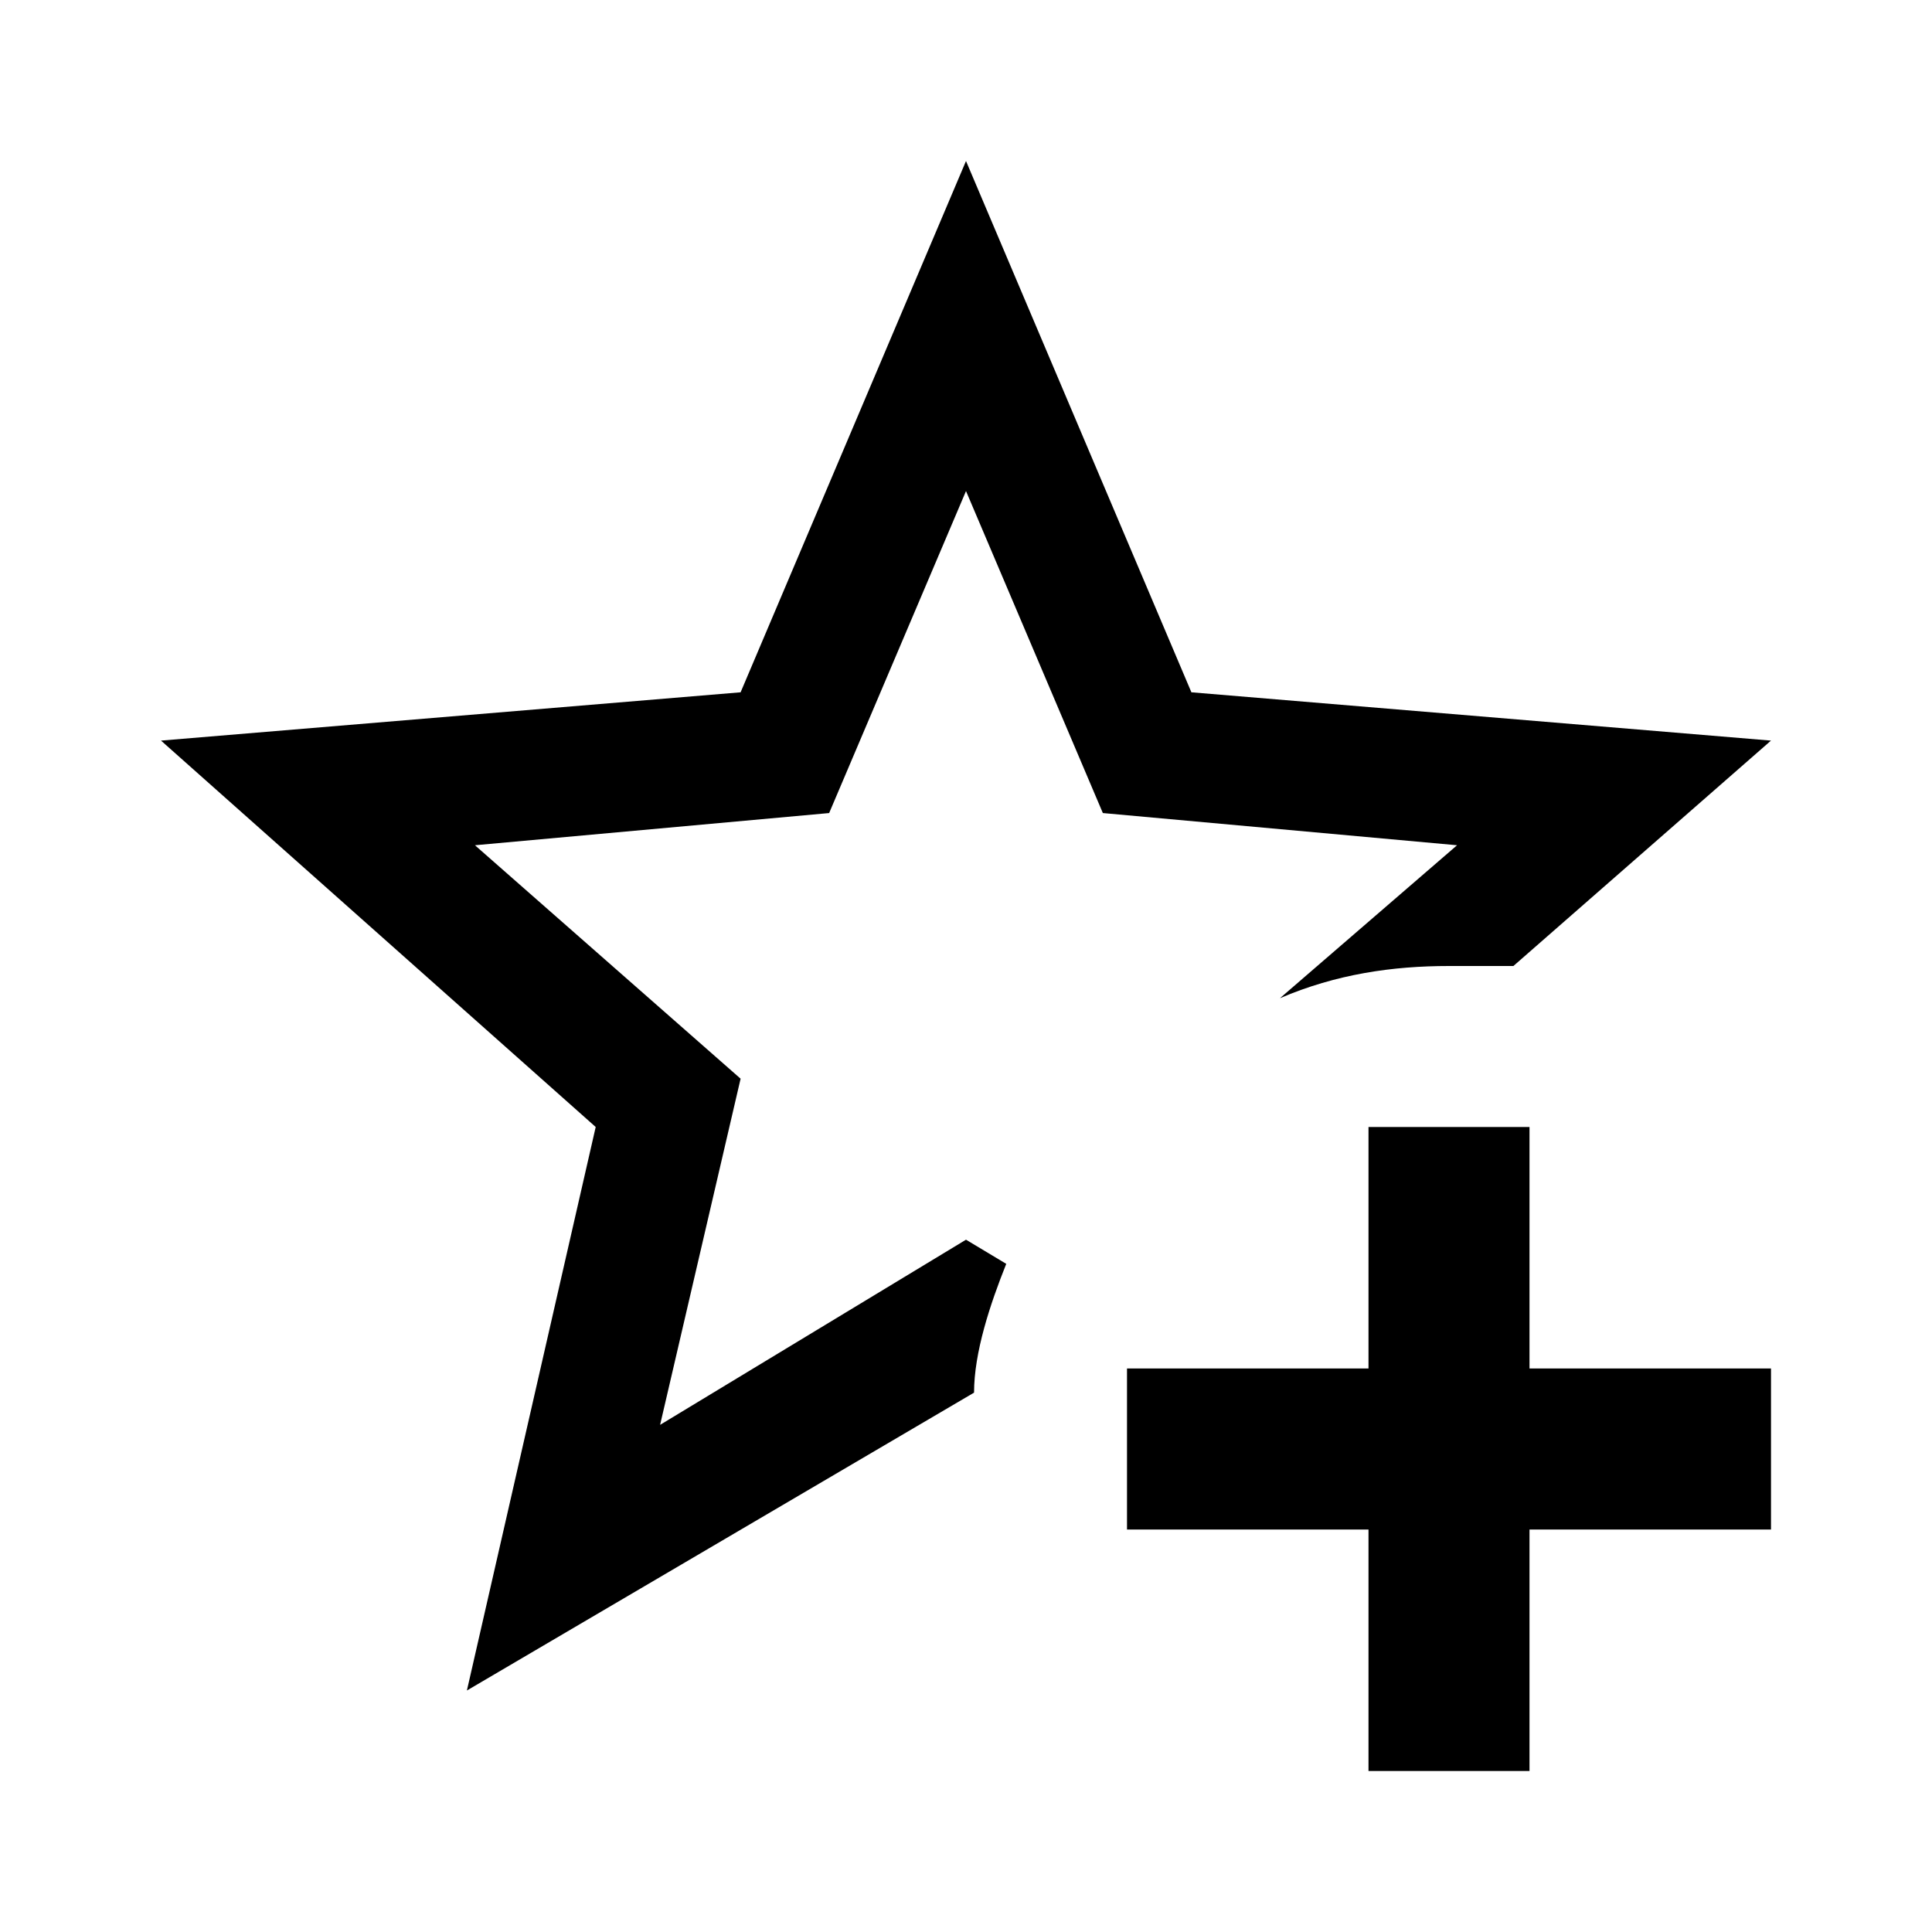
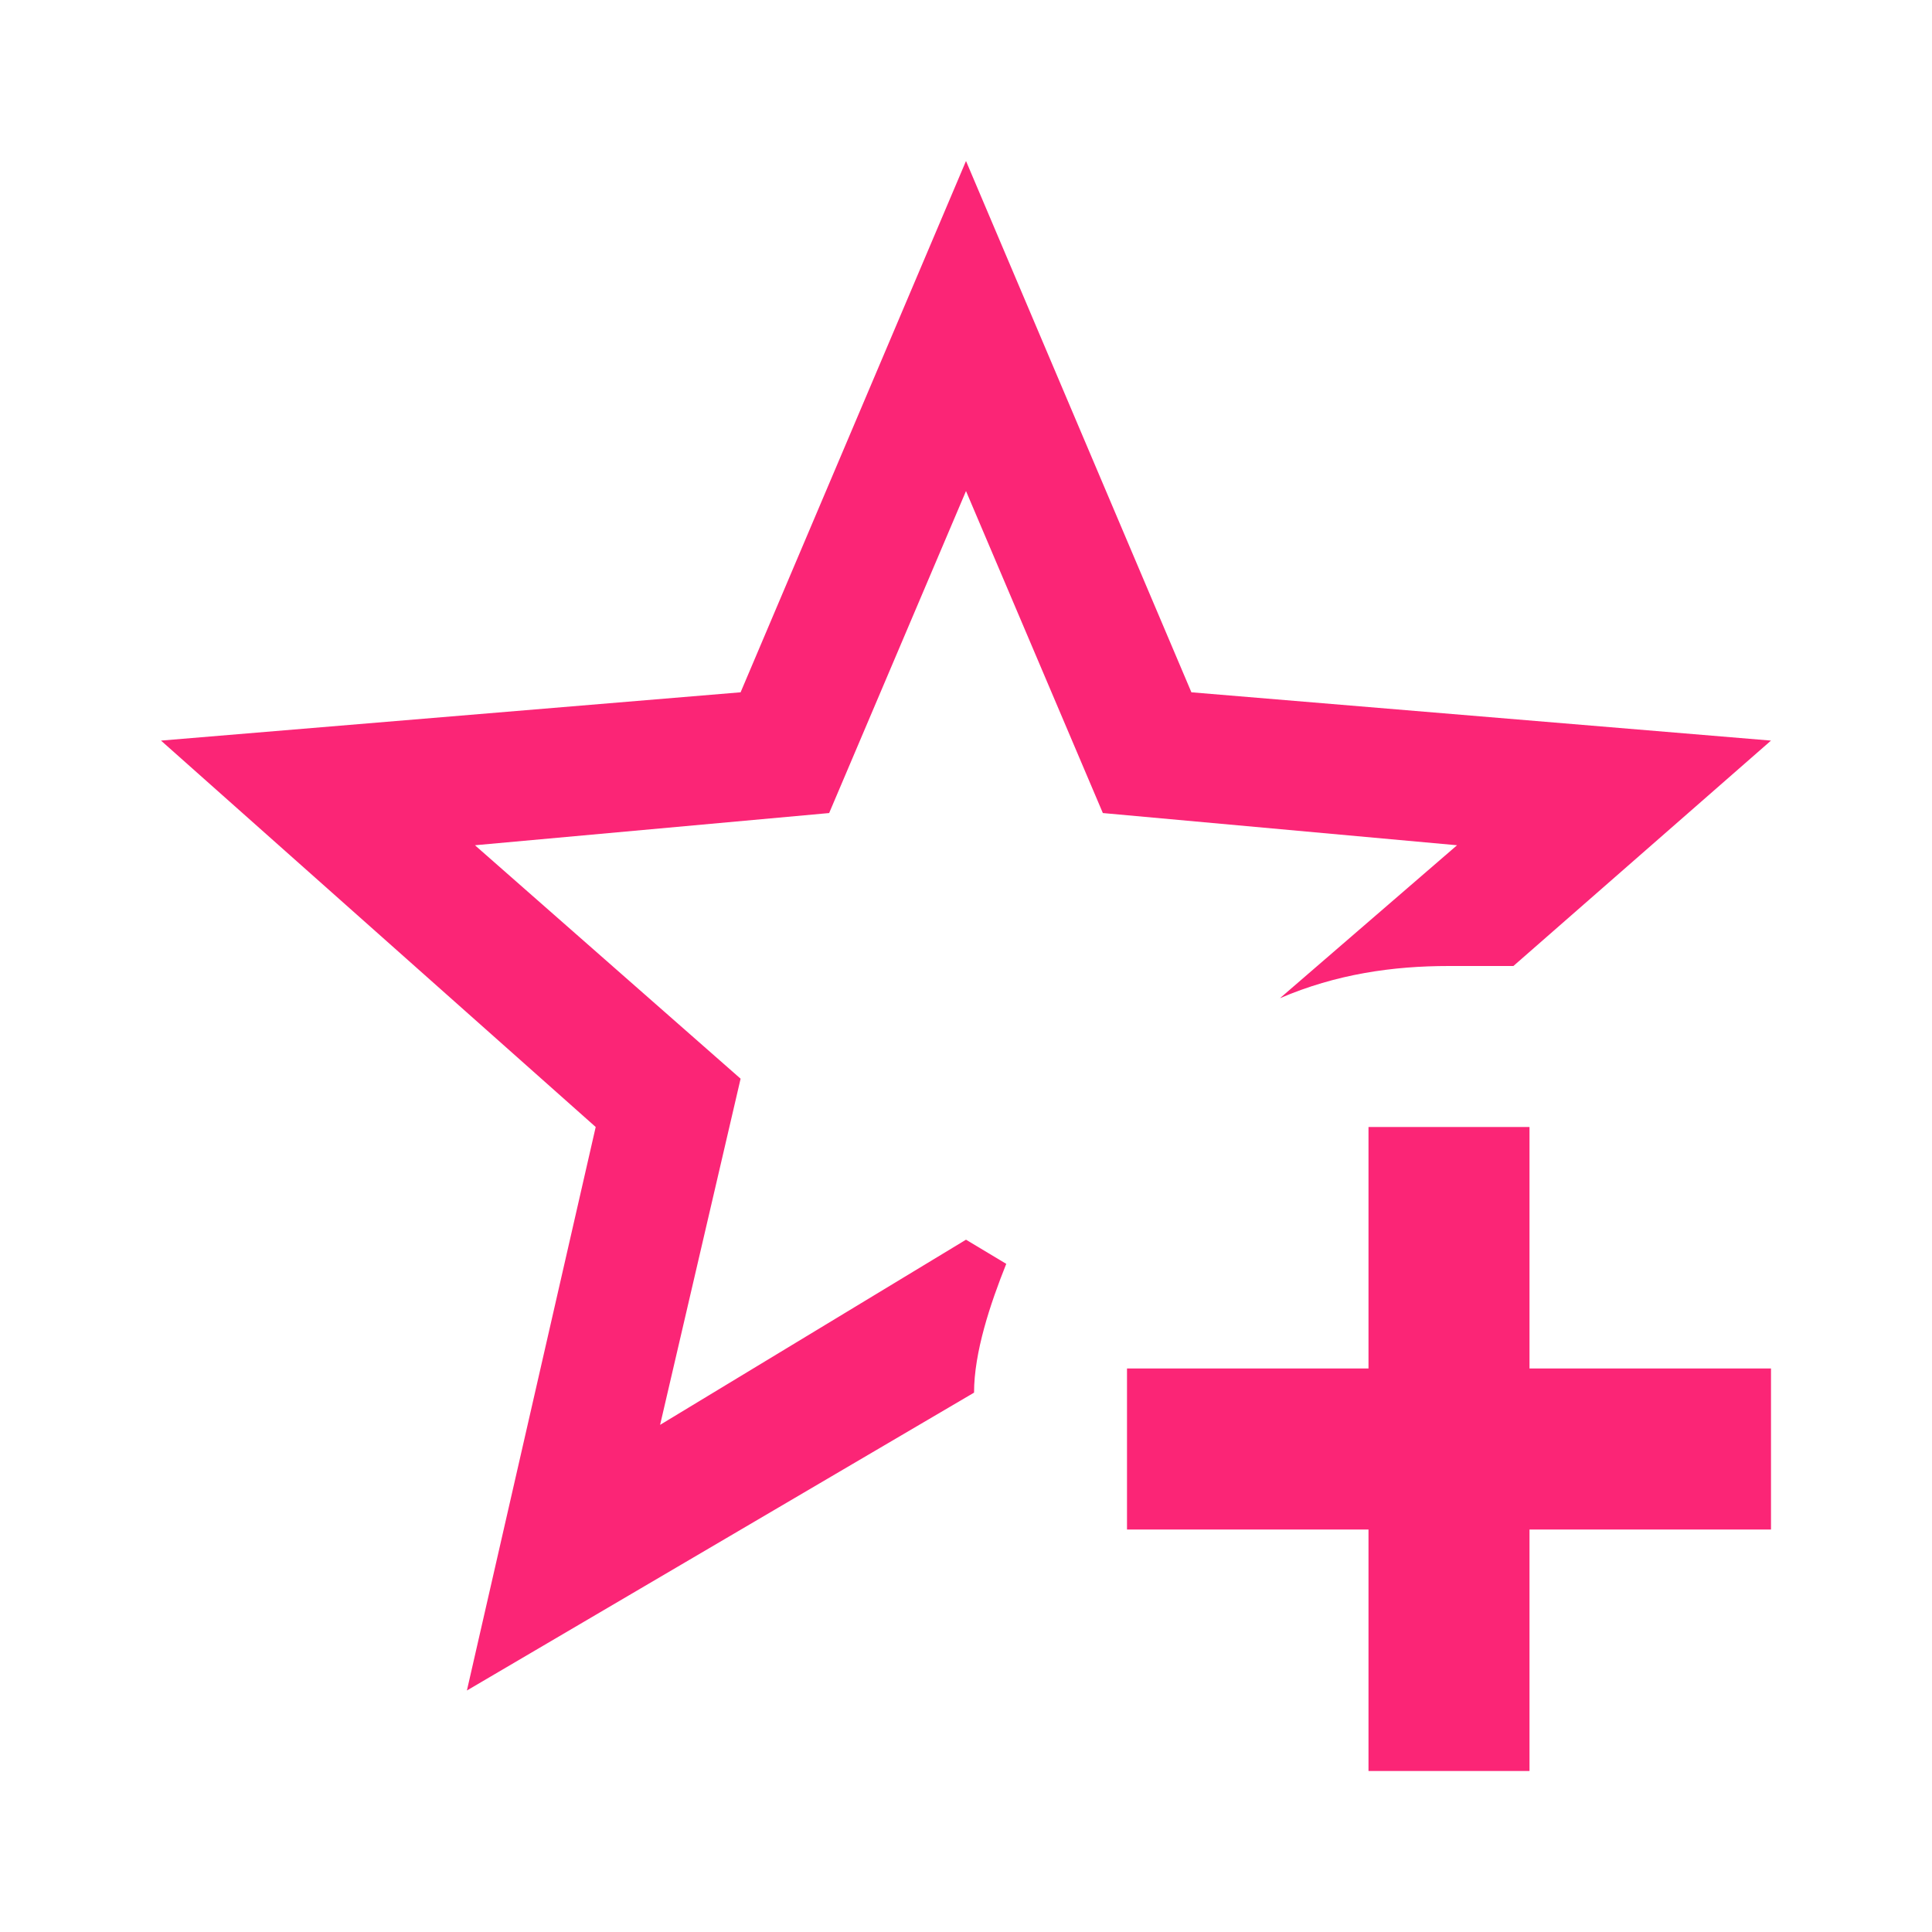
- <svg xmlns="http://www.w3.org/2000/svg" viewBox="0 0 24 24">
+ <svg xmlns="http://www.w3.org/2000/svg" fill="#FB2576" viewBox="0 0 24 24">
  <path d="M5.8 21L7.4 14L2 9.2L9.2 8.6L12 2L14.8 8.6L22 9.2L18.8 12H18C17.3 12 16.6 12.1 15.9 12.4L18.1 10.5L13.7 10.1L12 6.1L10.3 10.1L5.9 10.5L9.2 13.4L8.2 17.7L12 15.4L12.5 15.7C12.3 16.2 12.1 16.8 12.1 17.3L5.8 21M17 14V17H14V19H17V22H19V19H22V17H19V14H17Z" />
</svg>
